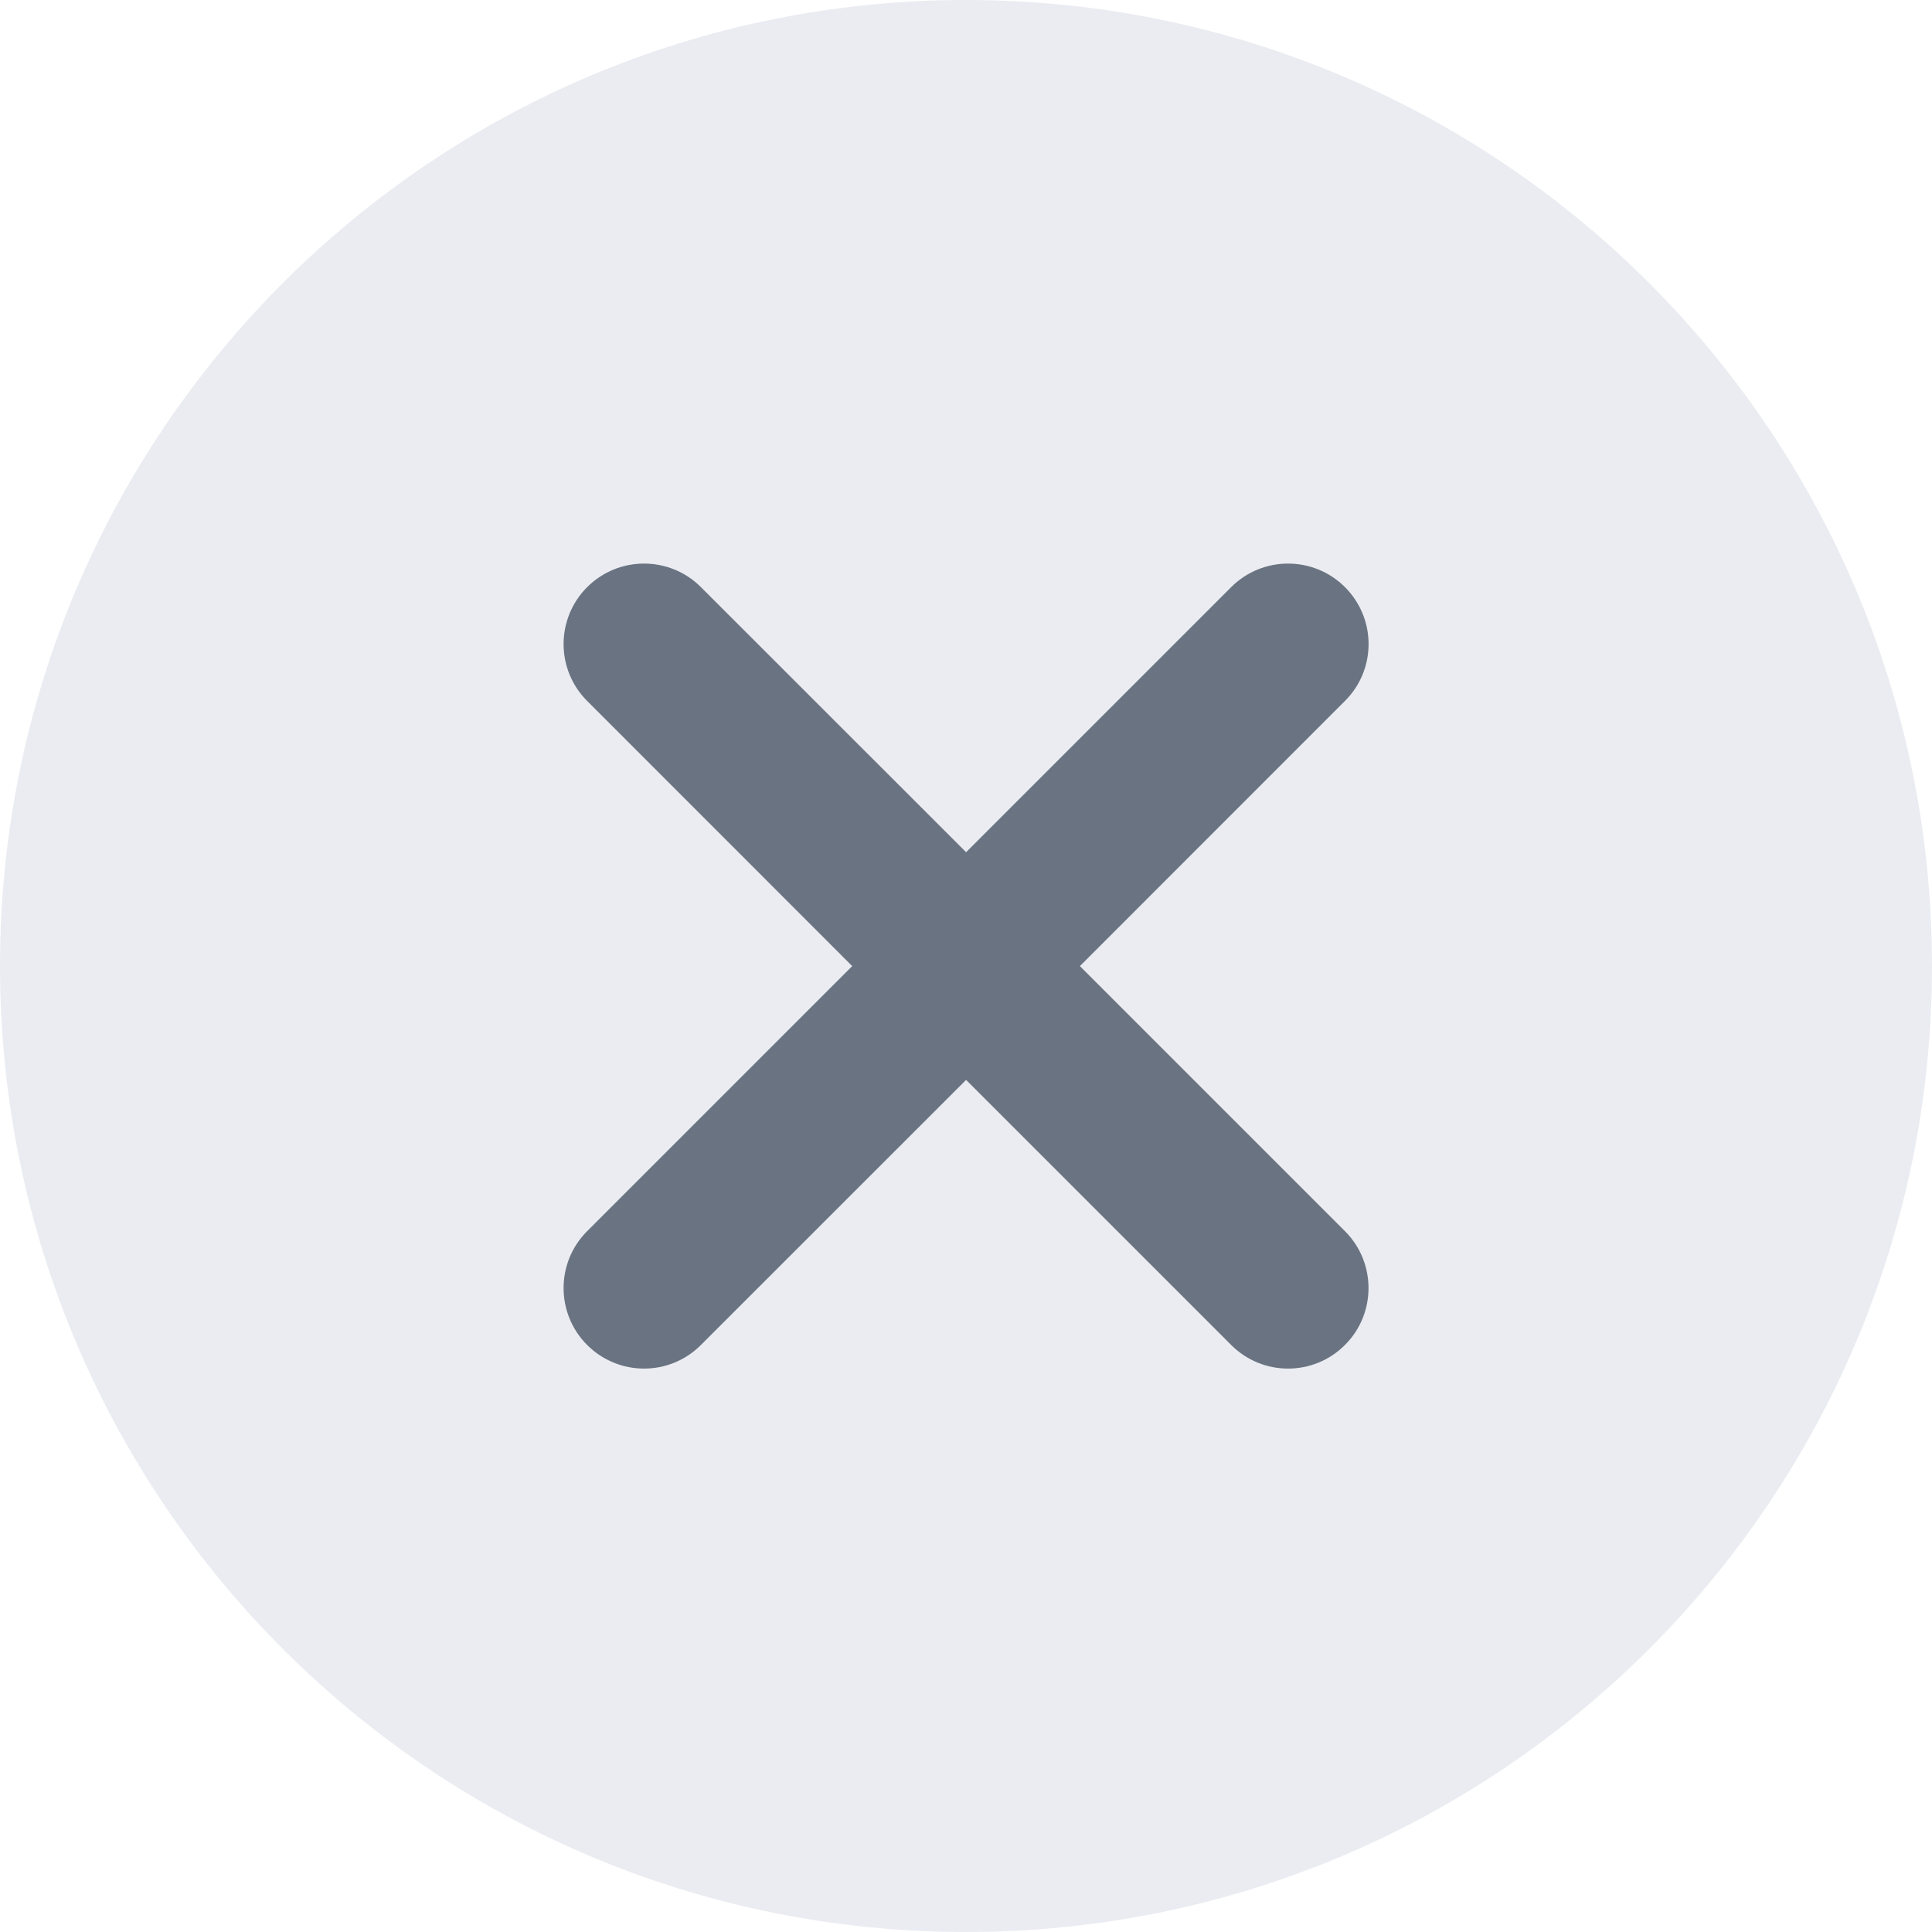
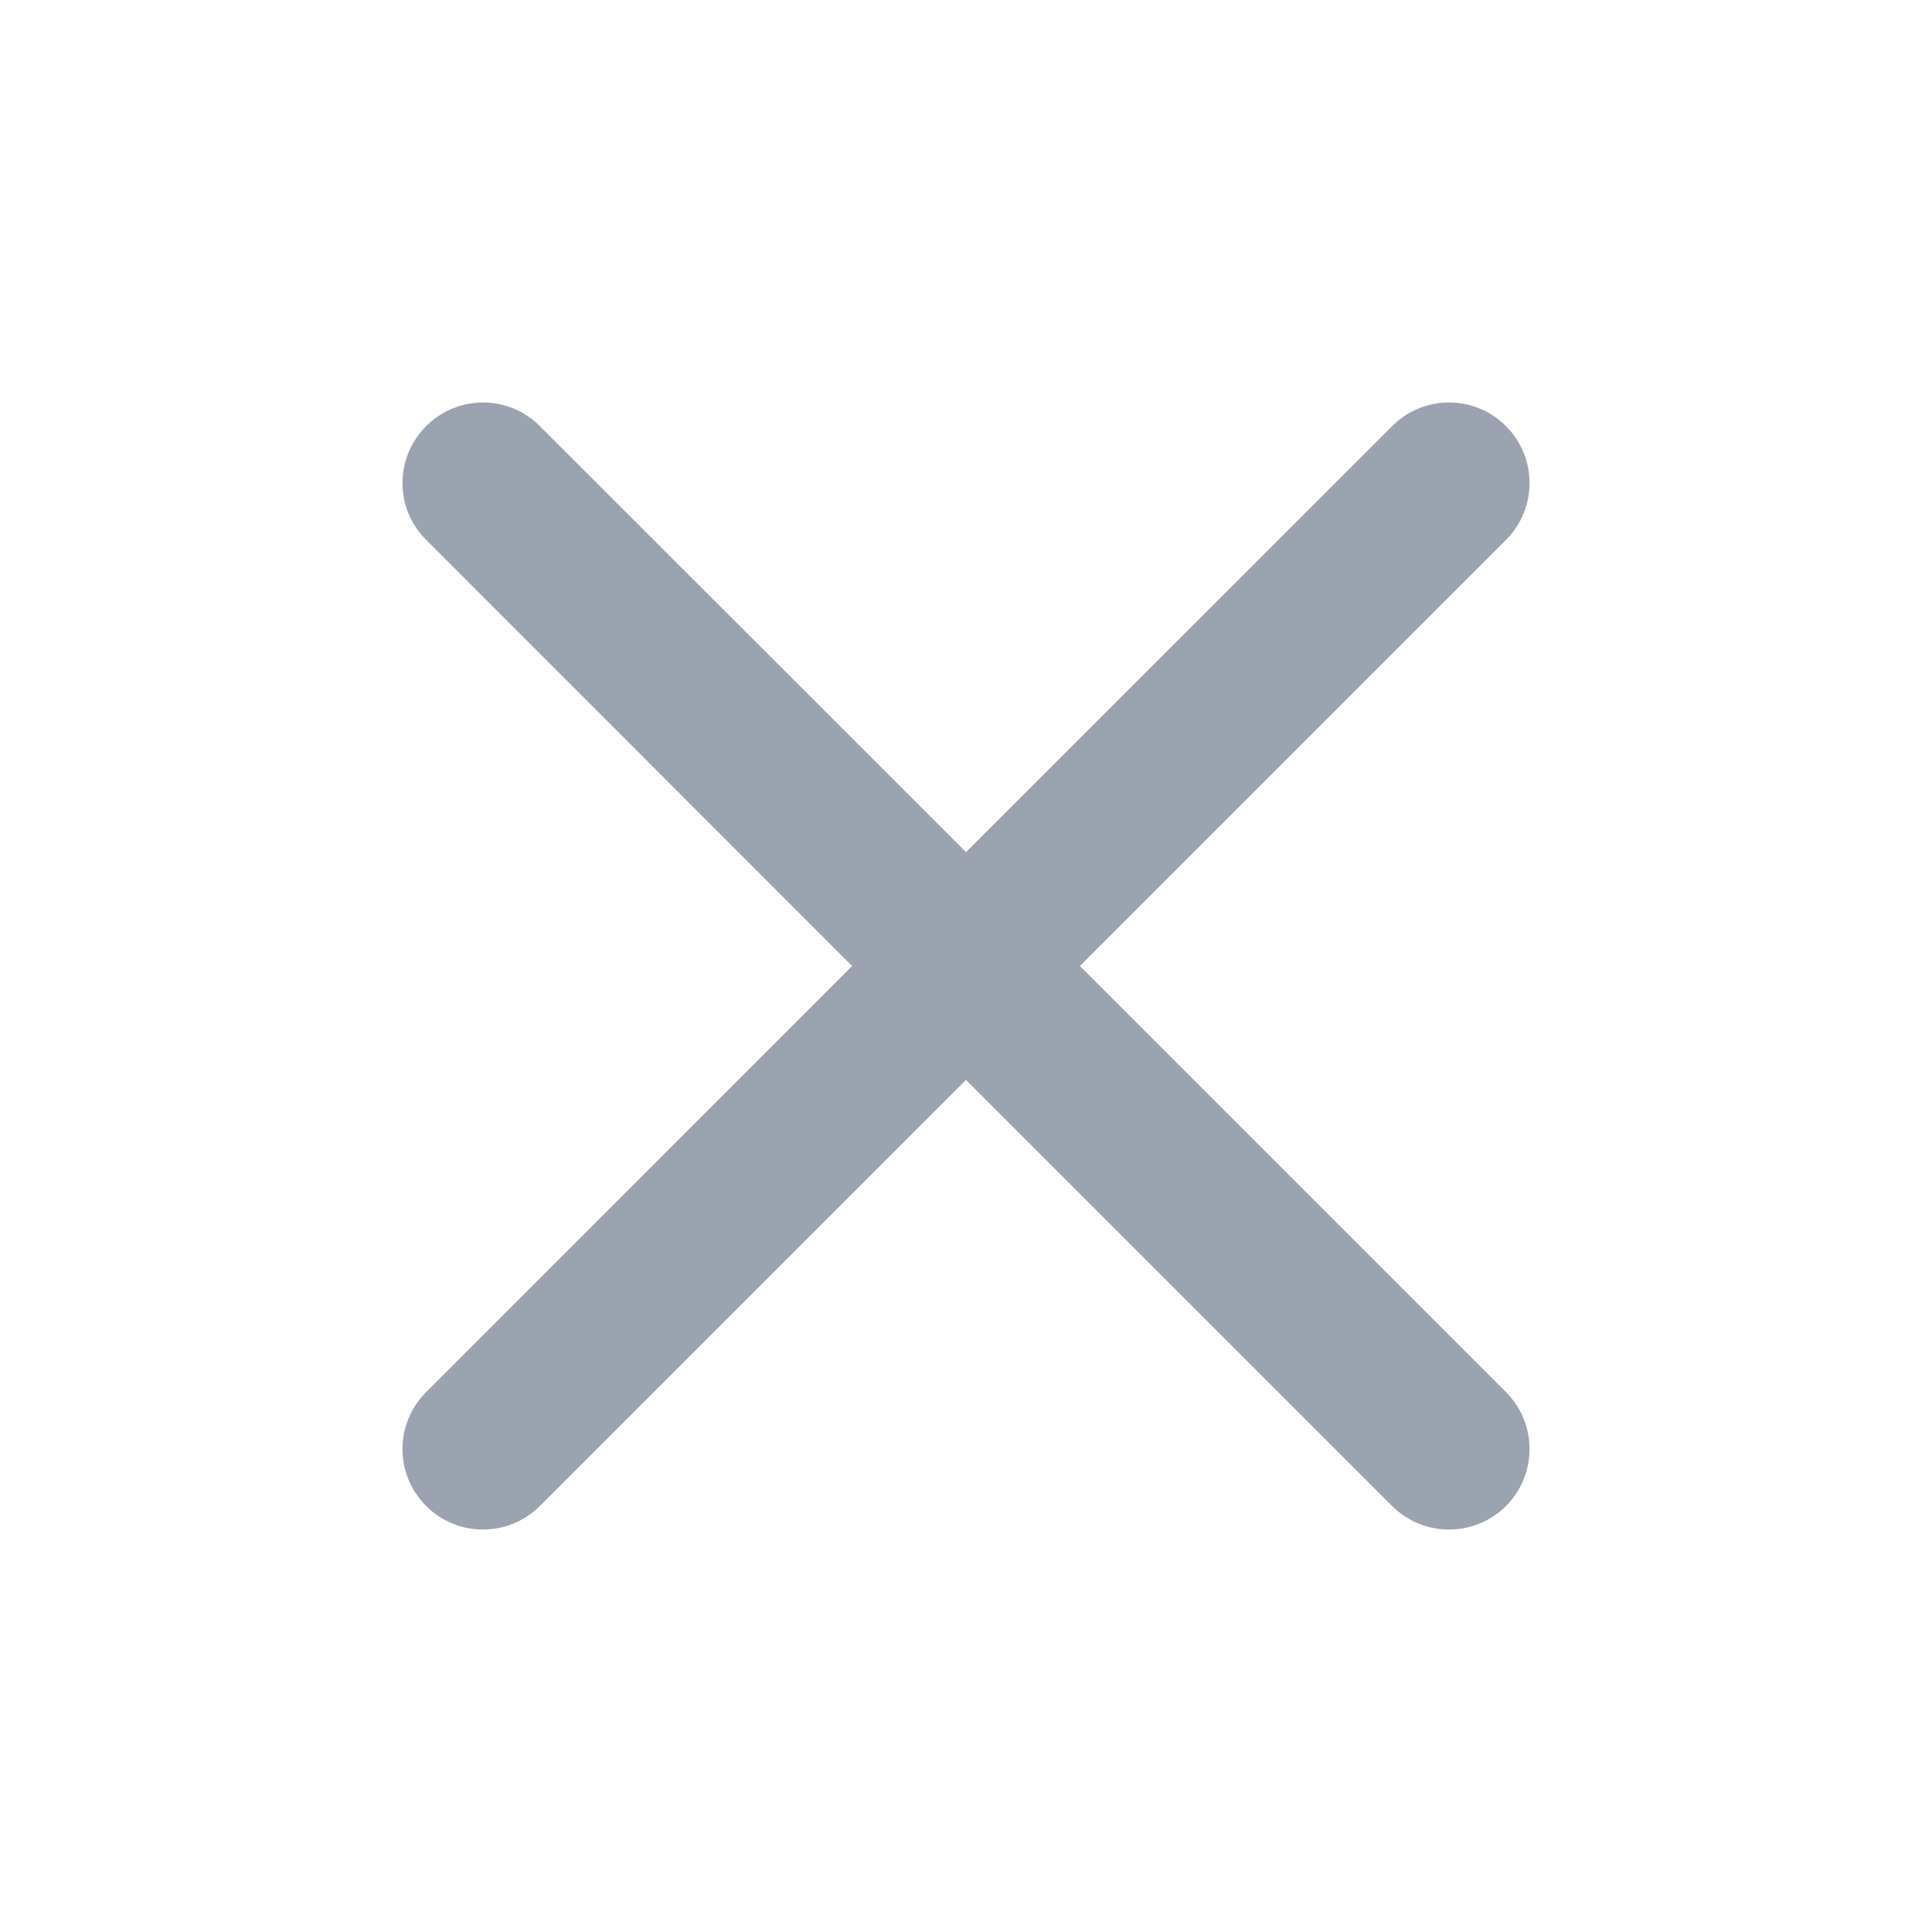
- <svg xmlns="http://www.w3.org/2000/svg" width="20" height="20" viewBox="0 0 20 20" fill="none">
-   <rect width="20" height="20" rx="10" fill="#EAECF1" />
-   <path d="M12.745 6.078C13.07 5.753 13.598 5.753 13.923 6.078C14.249 6.404 14.249 6.931 13.923 7.256L11.179 10.001L13.923 12.745C14.248 13.07 14.248 13.598 13.923 13.923C13.598 14.249 13.07 14.249 12.745 13.923L10.001 11.179L7.256 13.923C6.931 14.249 6.404 14.249 6.078 13.923C5.753 13.598 5.753 13.07 6.078 12.745L8.822 10.001L6.078 7.256C5.753 6.931 5.753 6.404 6.078 6.078C6.404 5.753 6.931 5.753 7.256 6.078L10.001 8.822L12.745 6.078Z" fill="#6A7381" />
+ <svg xmlns="http://www.w3.org/2000/svg" width="16" height="16" viewBox="0 0 16 16" fill="none">
+   <path d="M11.529 3.529C11.789 3.268 12.211 3.268 12.472 3.529C12.732 3.789 12.732 4.211 12.472 4.471L8.943 8L12.472 11.529C12.732 11.789 12.732 12.211 12.472 12.472C12.211 12.732 11.789 12.732 11.529 12.472L8 8.943L4.471 12.472C4.211 12.732 3.789 12.732 3.529 12.472C3.268 12.211 3.268 11.789 3.529 11.529L7.057 8L3.529 4.471C3.268 4.211 3.268 3.789 3.529 3.529C3.789 3.268 4.211 3.268 4.471 3.529L8 7.057L11.529 3.529Z" fill="#9AA3AF" />
</svg>
